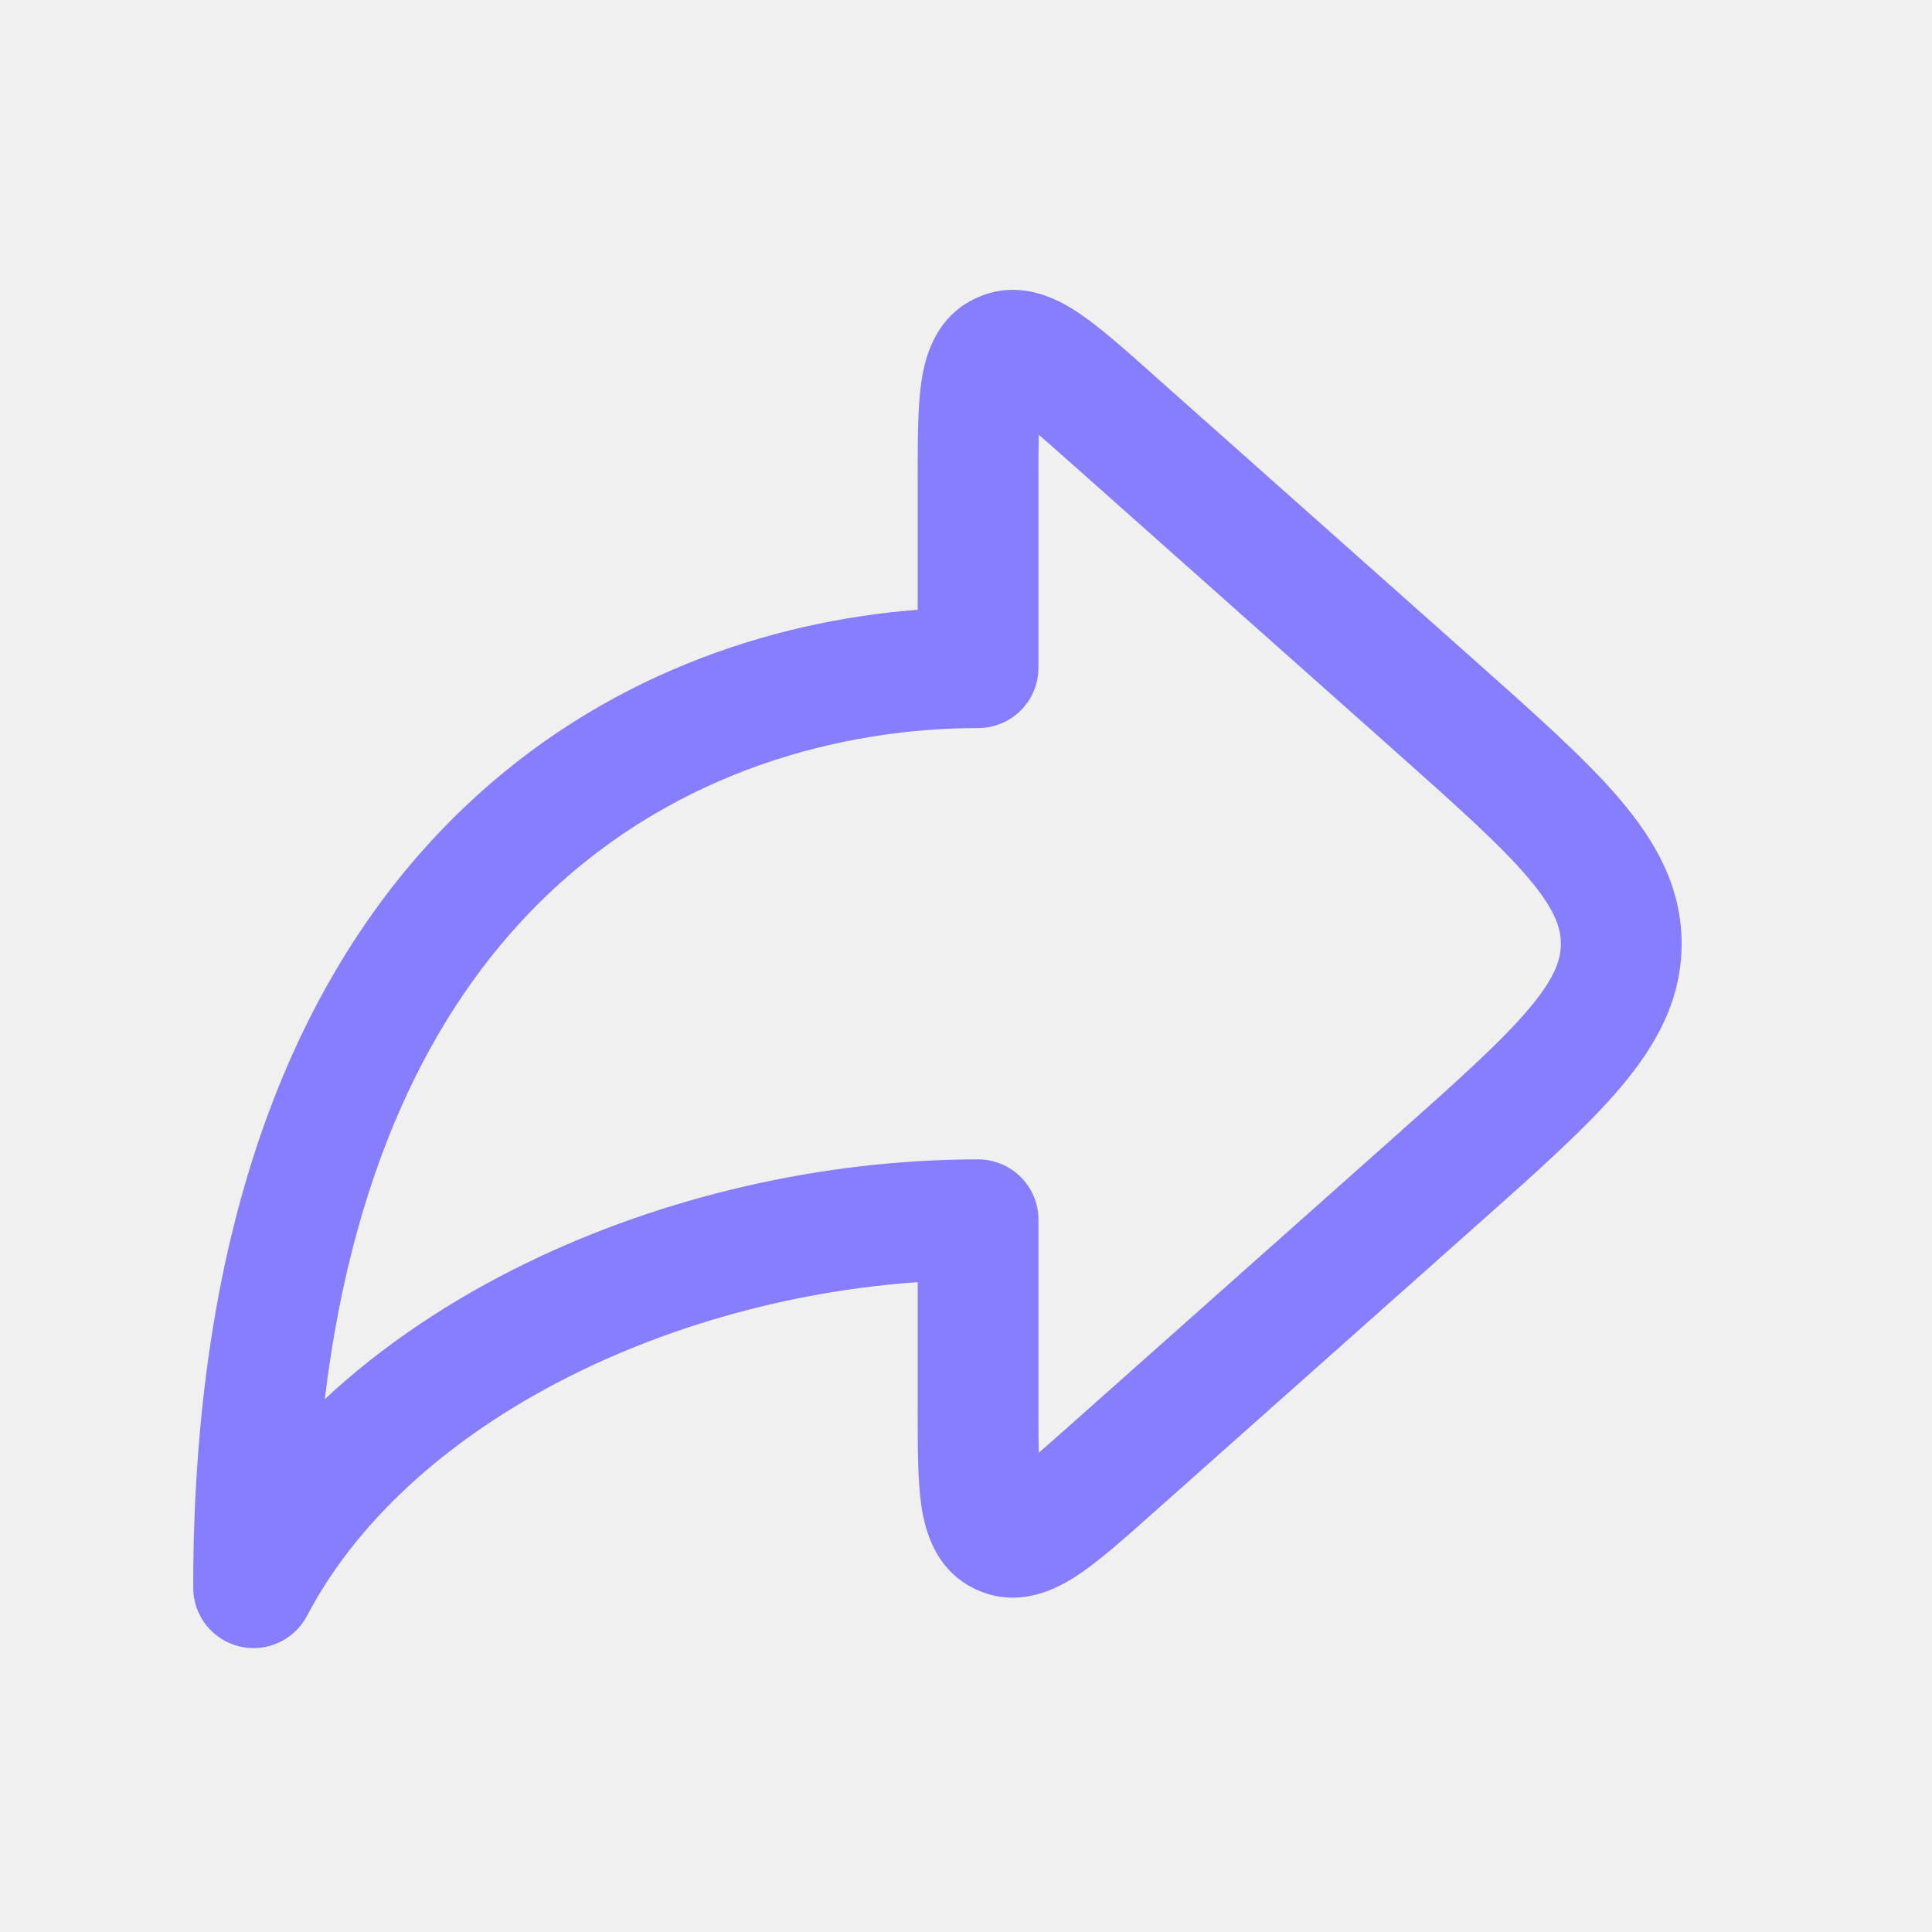
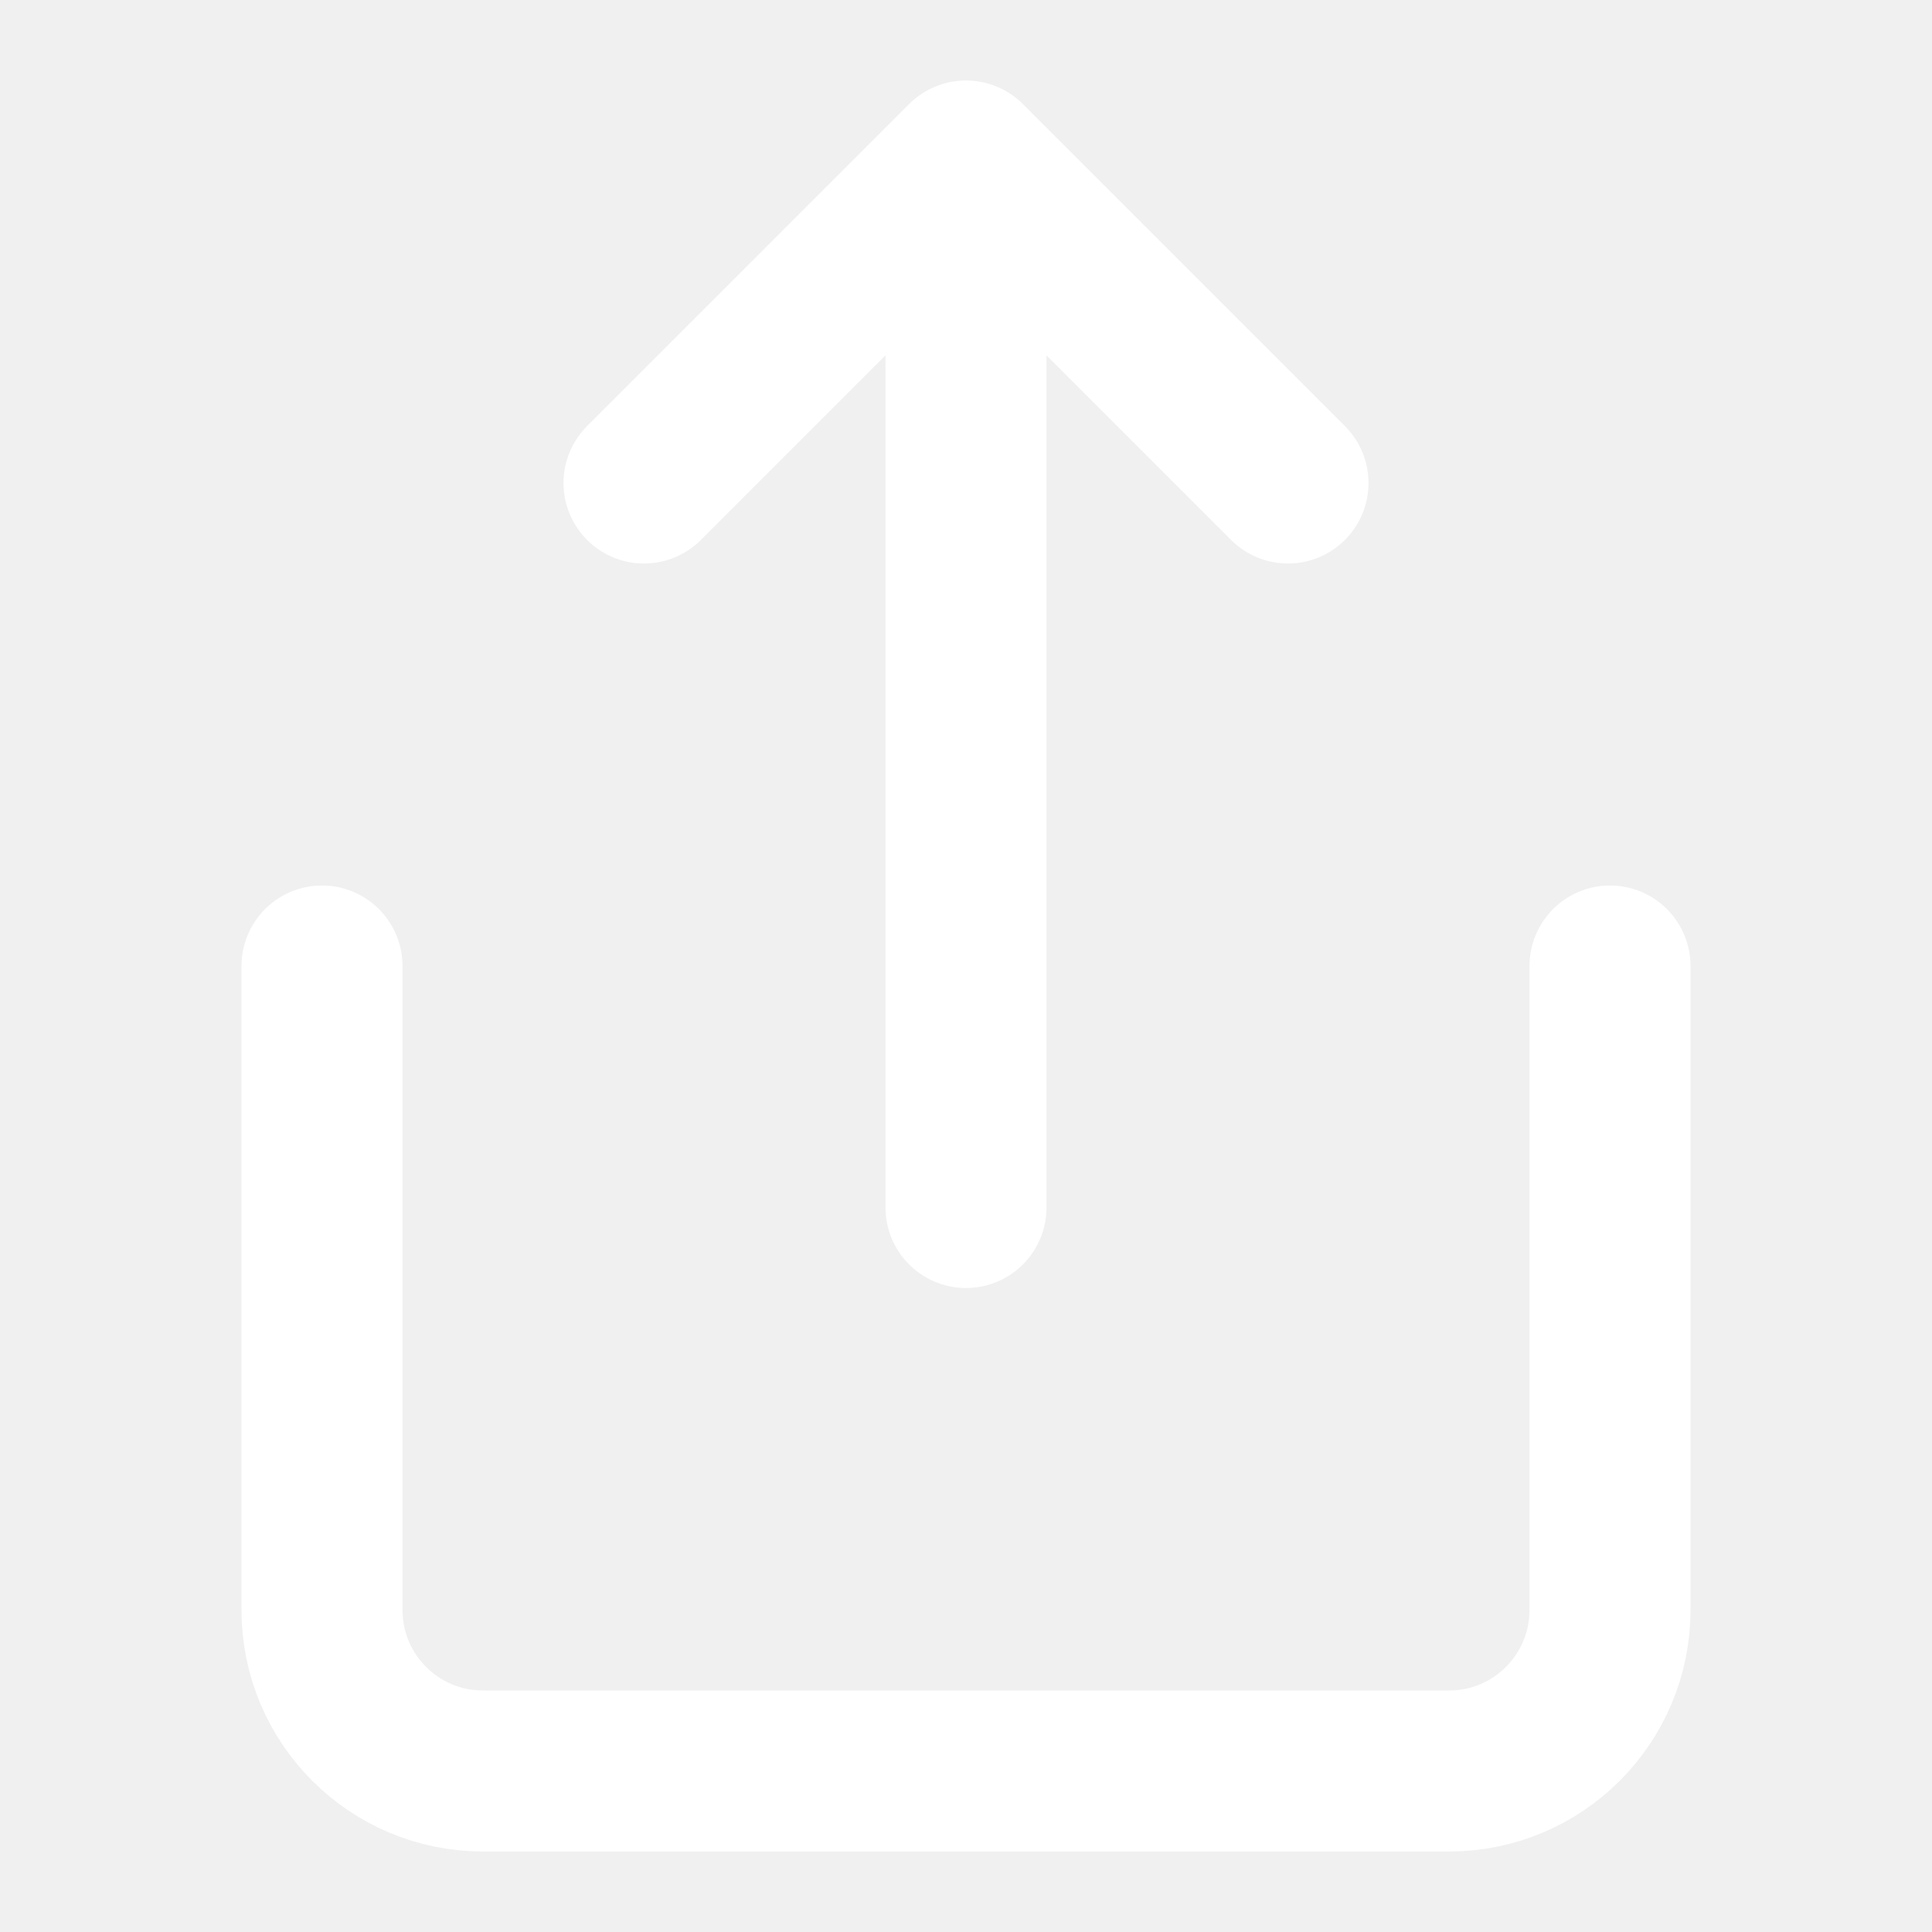
- <svg xmlns="http://www.w3.org/2000/svg" width="20" height="20" viewBox="0 0 20 20" fill="none">
-   <path fill-rule="evenodd" clip-rule="evenodd" d="M11.895 3.84C11.906 3.85 11.916 3.859 11.927 3.869L15.272 6.842C15.896 7.397 16.414 7.856 16.769 8.274C17.142 8.713 17.408 9.185 17.408 9.77C17.408 10.354 17.142 10.826 16.769 11.265C16.414 11.683 15.896 12.143 15.272 12.697L11.927 15.671C11.916 15.68 11.906 15.69 11.895 15.699C11.625 15.94 11.372 16.164 11.154 16.308C10.94 16.449 10.551 16.654 10.115 16.459C9.679 16.263 9.574 15.835 9.537 15.582C9.5 15.323 9.5 14.985 9.5 14.624C9.5 14.609 9.5 14.595 9.5 14.581V13.273C8.29 13.357 7.065 13.678 5.993 14.2C4.732 14.815 3.725 15.686 3.178 16.727C3.045 16.981 2.755 17.112 2.475 17.043C2.196 16.974 2 16.724 2 16.436C2 12.502 3.151 9.94 4.797 8.366C6.232 6.993 7.98 6.43 9.5 6.312V4.959C9.5 4.944 9.5 4.93 9.5 4.916C9.5 4.554 9.5 4.216 9.537 3.958C9.574 3.704 9.679 3.276 10.115 3.081C10.551 2.885 10.94 3.09 11.154 3.231C11.372 3.375 11.625 3.6 11.895 3.84ZM10.753 4.5C10.847 4.581 10.959 4.681 11.097 4.803L14.407 7.745C15.075 8.339 15.525 8.741 15.817 9.084C16.097 9.413 16.158 9.606 16.158 9.77C16.158 9.933 16.097 10.126 15.817 10.455C15.525 10.798 15.075 11.2 14.407 11.794L11.097 14.736C10.959 14.858 10.847 14.958 10.753 15.039C10.75 14.915 10.75 14.764 10.75 14.581V12.627C10.75 12.281 10.47 12.002 10.125 12.002C8.531 12.002 6.875 12.38 5.445 13.077C4.679 13.45 3.966 13.921 3.362 14.484C3.669 11.944 4.577 10.306 5.661 9.269C7.011 7.977 8.717 7.537 10.125 7.537C10.47 7.537 10.75 7.258 10.75 6.912V4.959C10.75 4.775 10.75 4.624 10.753 4.5Z" fill="#877EFF" />
+ <svg xmlns="http://www.w3.org/2000/svg" viewBox="0 0 24 24" width="24" height="24" fill="none" stroke="#FFFFFF" stroke-width="2" stroke-linecap="round" stroke-linejoin="round" style="opacity:1;">
+   <path d="M12 2v13m4-9l-4-4l-4 4m-4 6v8a2 2 0 0 0 2 2h12a2 2 0 0 0 2-2v-8" />
</svg>
